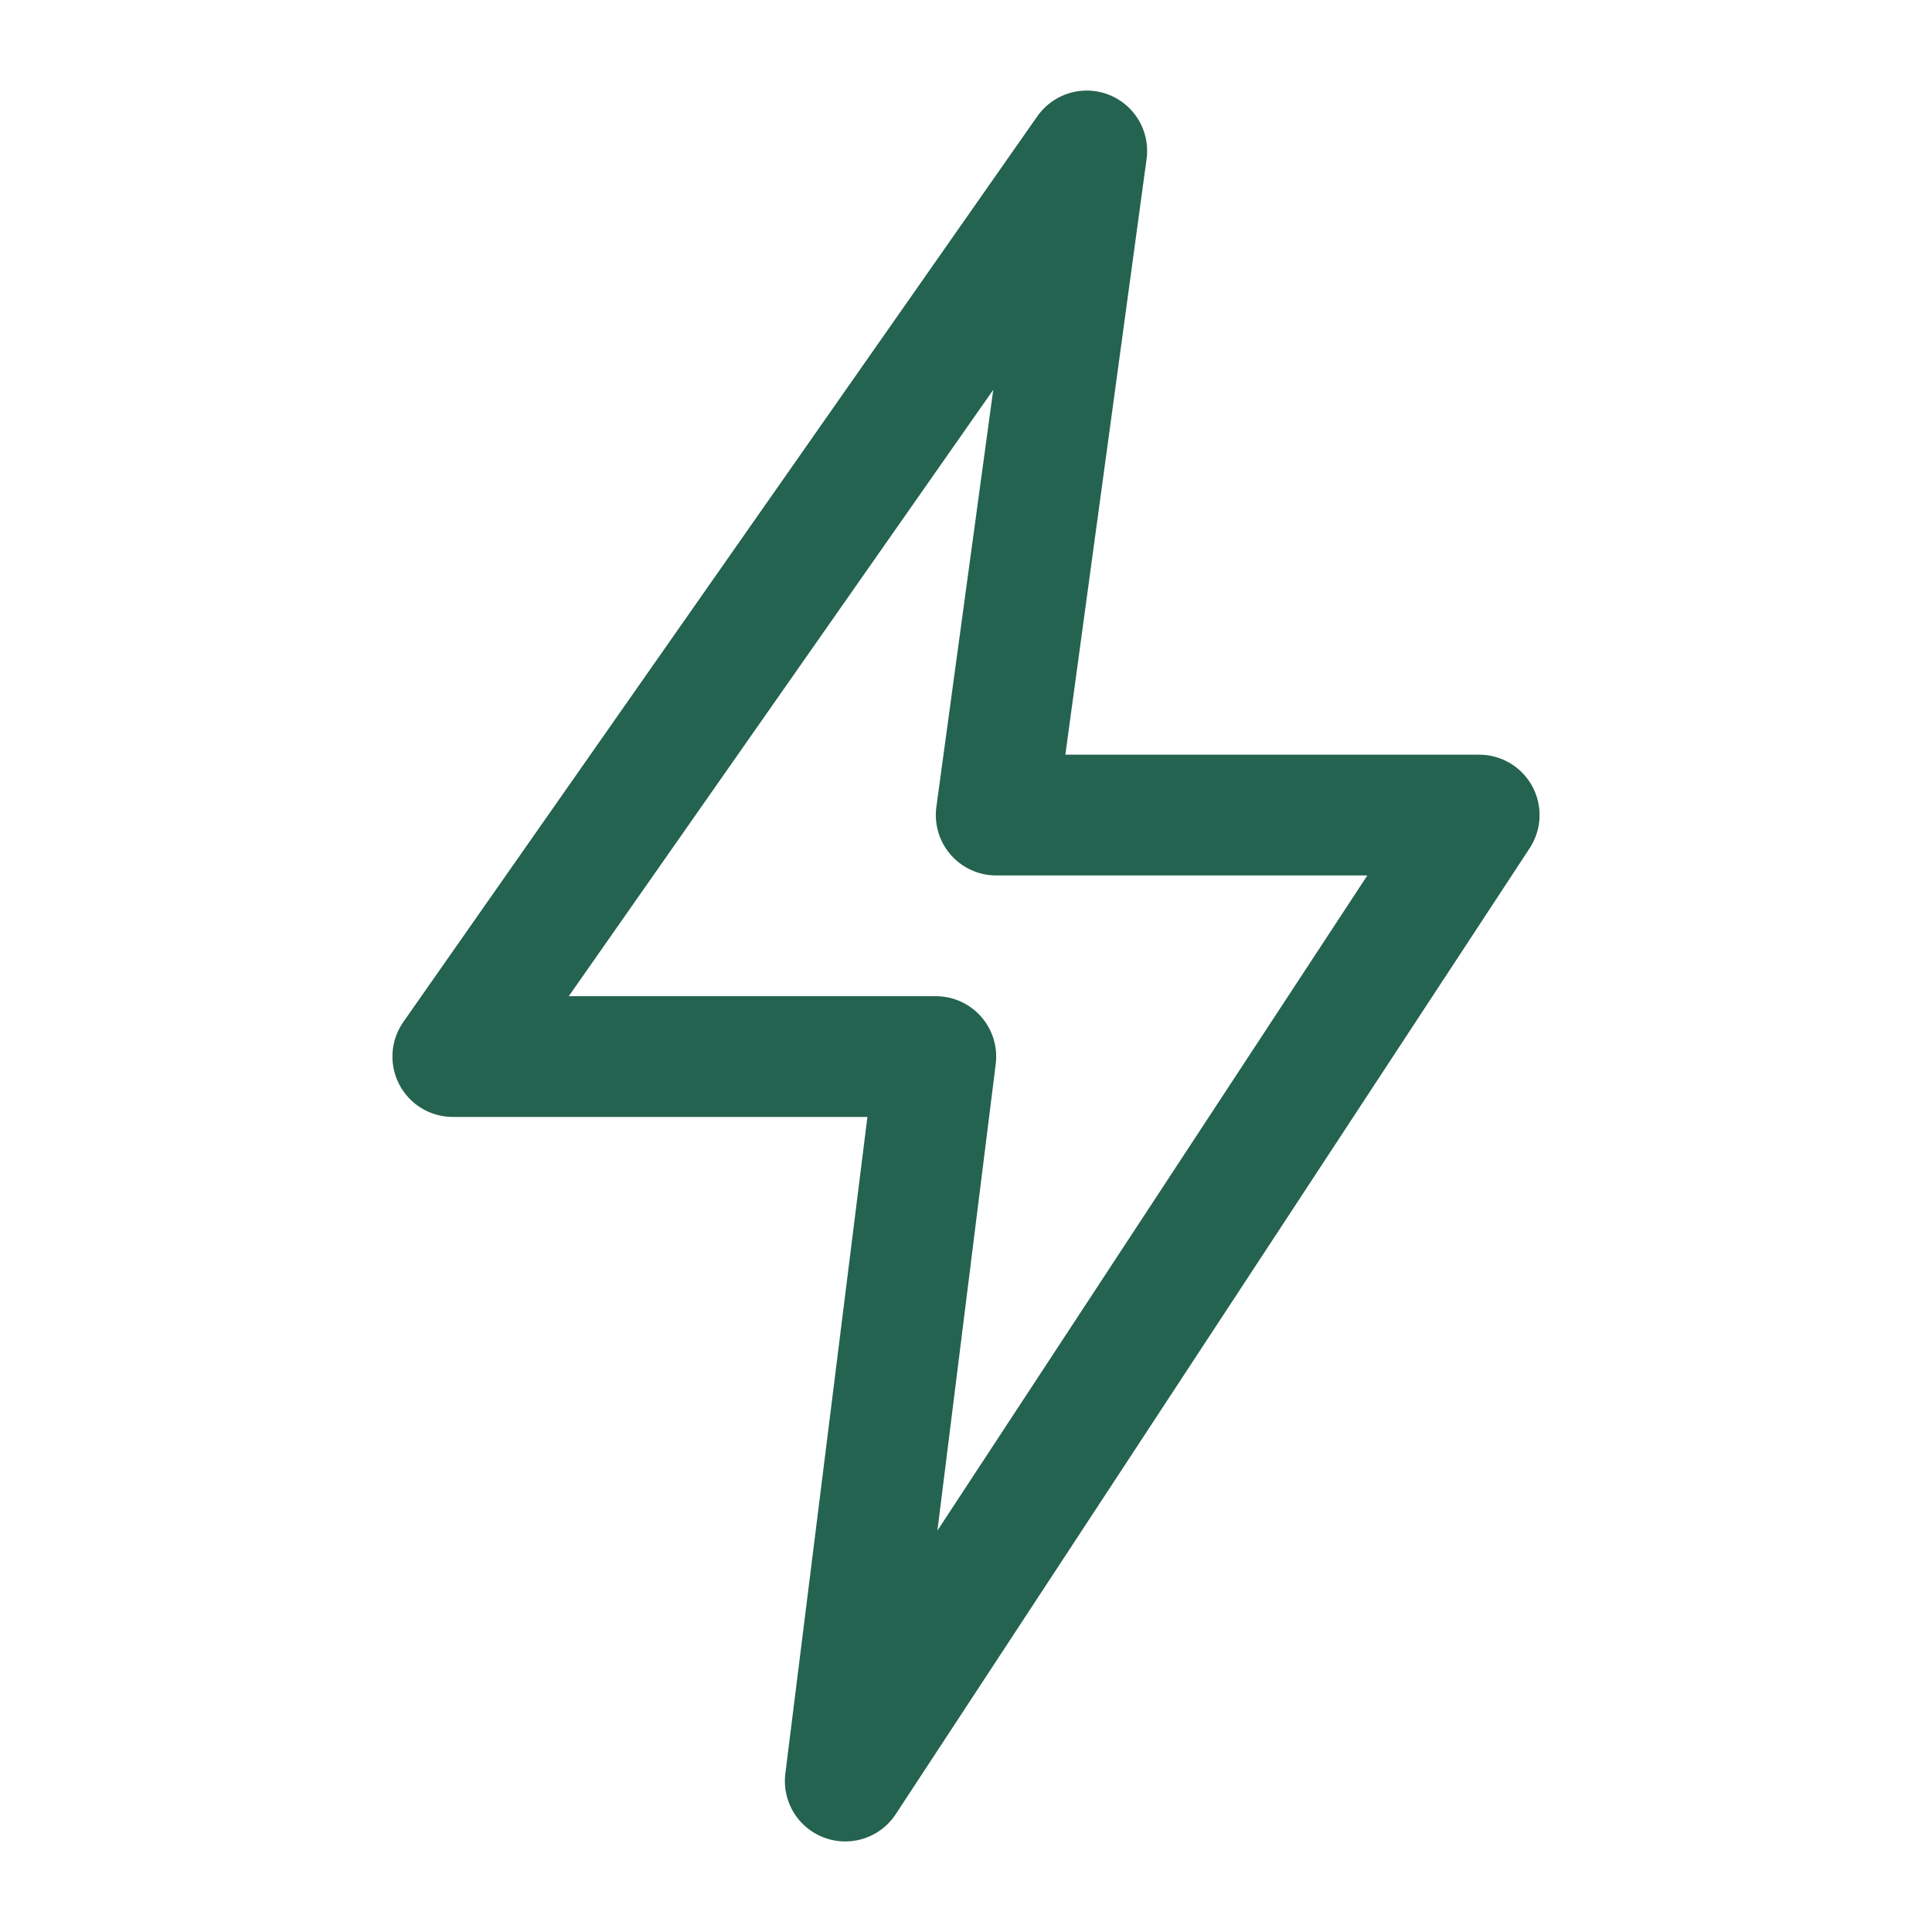
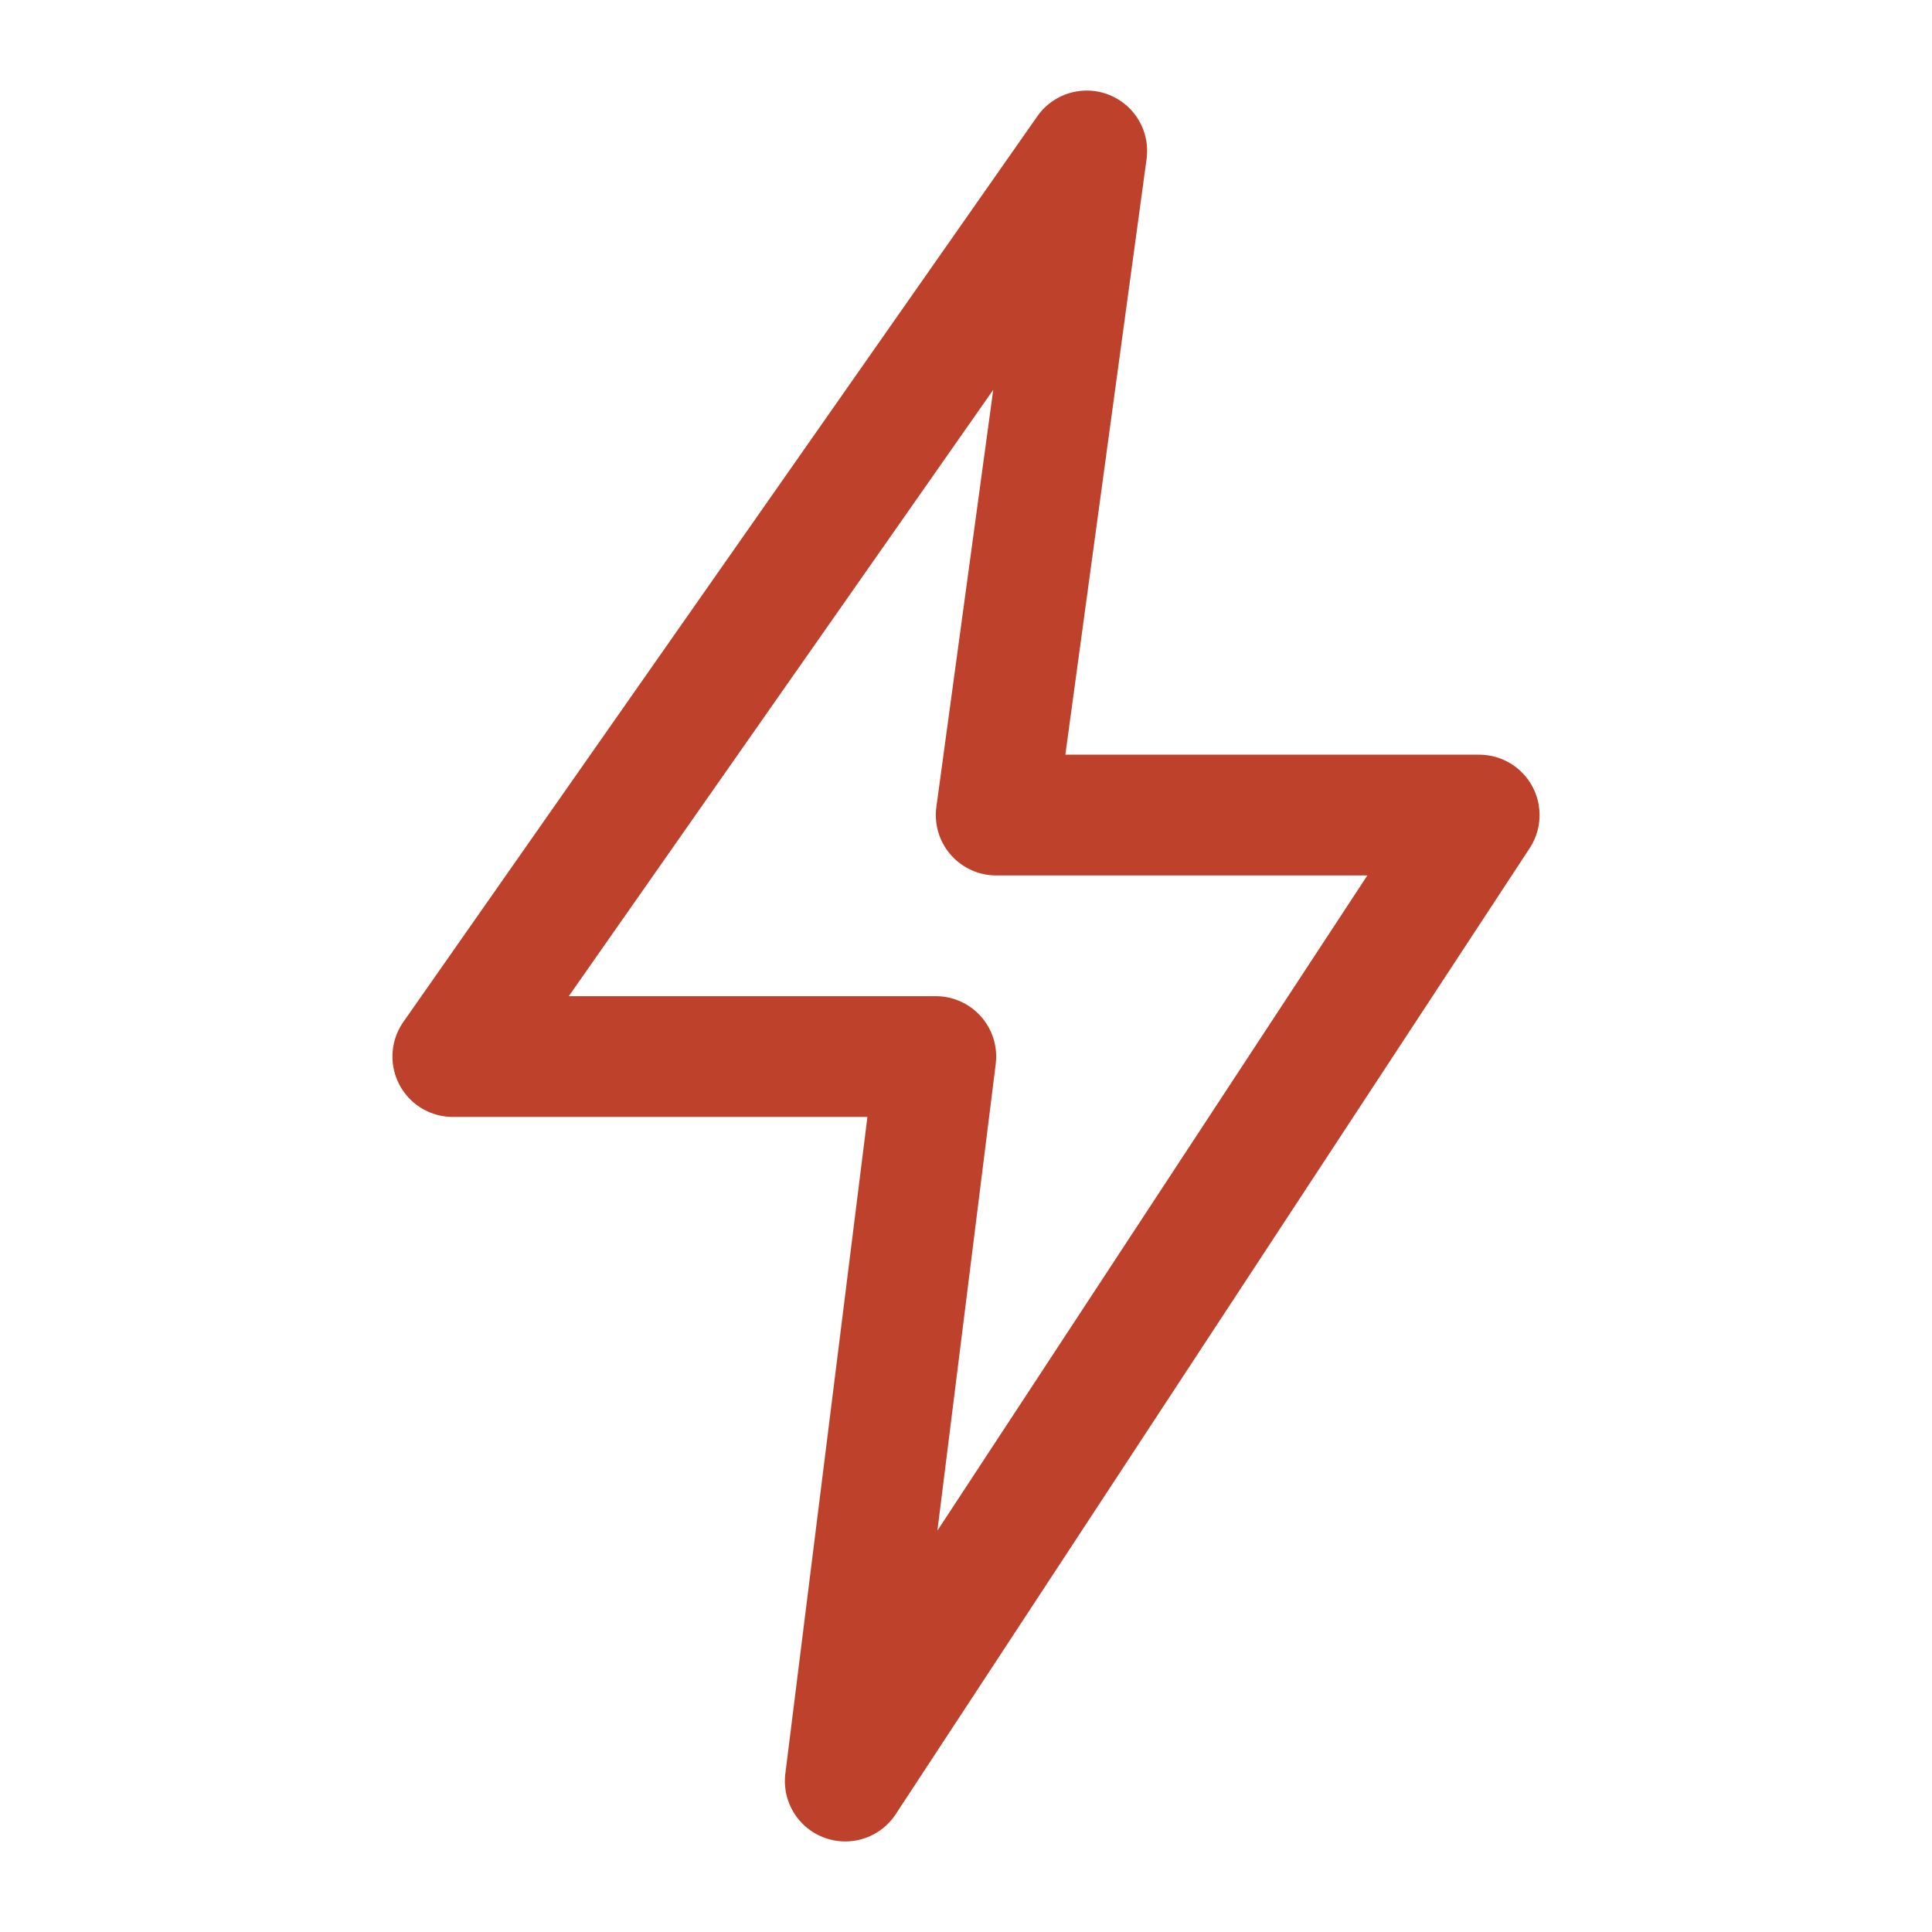
- <svg xmlns="http://www.w3.org/2000/svg" viewBox="0 0 64 64" fill="none" stroke="#24634f" stroke-width="4" stroke-linecap="round" stroke-linejoin="round">
+ <svg xmlns="http://www.w3.org/2000/svg" viewBox="0 0 64 64" fill="none" stroke="#be412b" stroke-width="4" stroke-linecap="round" stroke-linejoin="round">
  <path d="M36 5 15 35h16l-3 24 21-32H33z" />
</svg>
